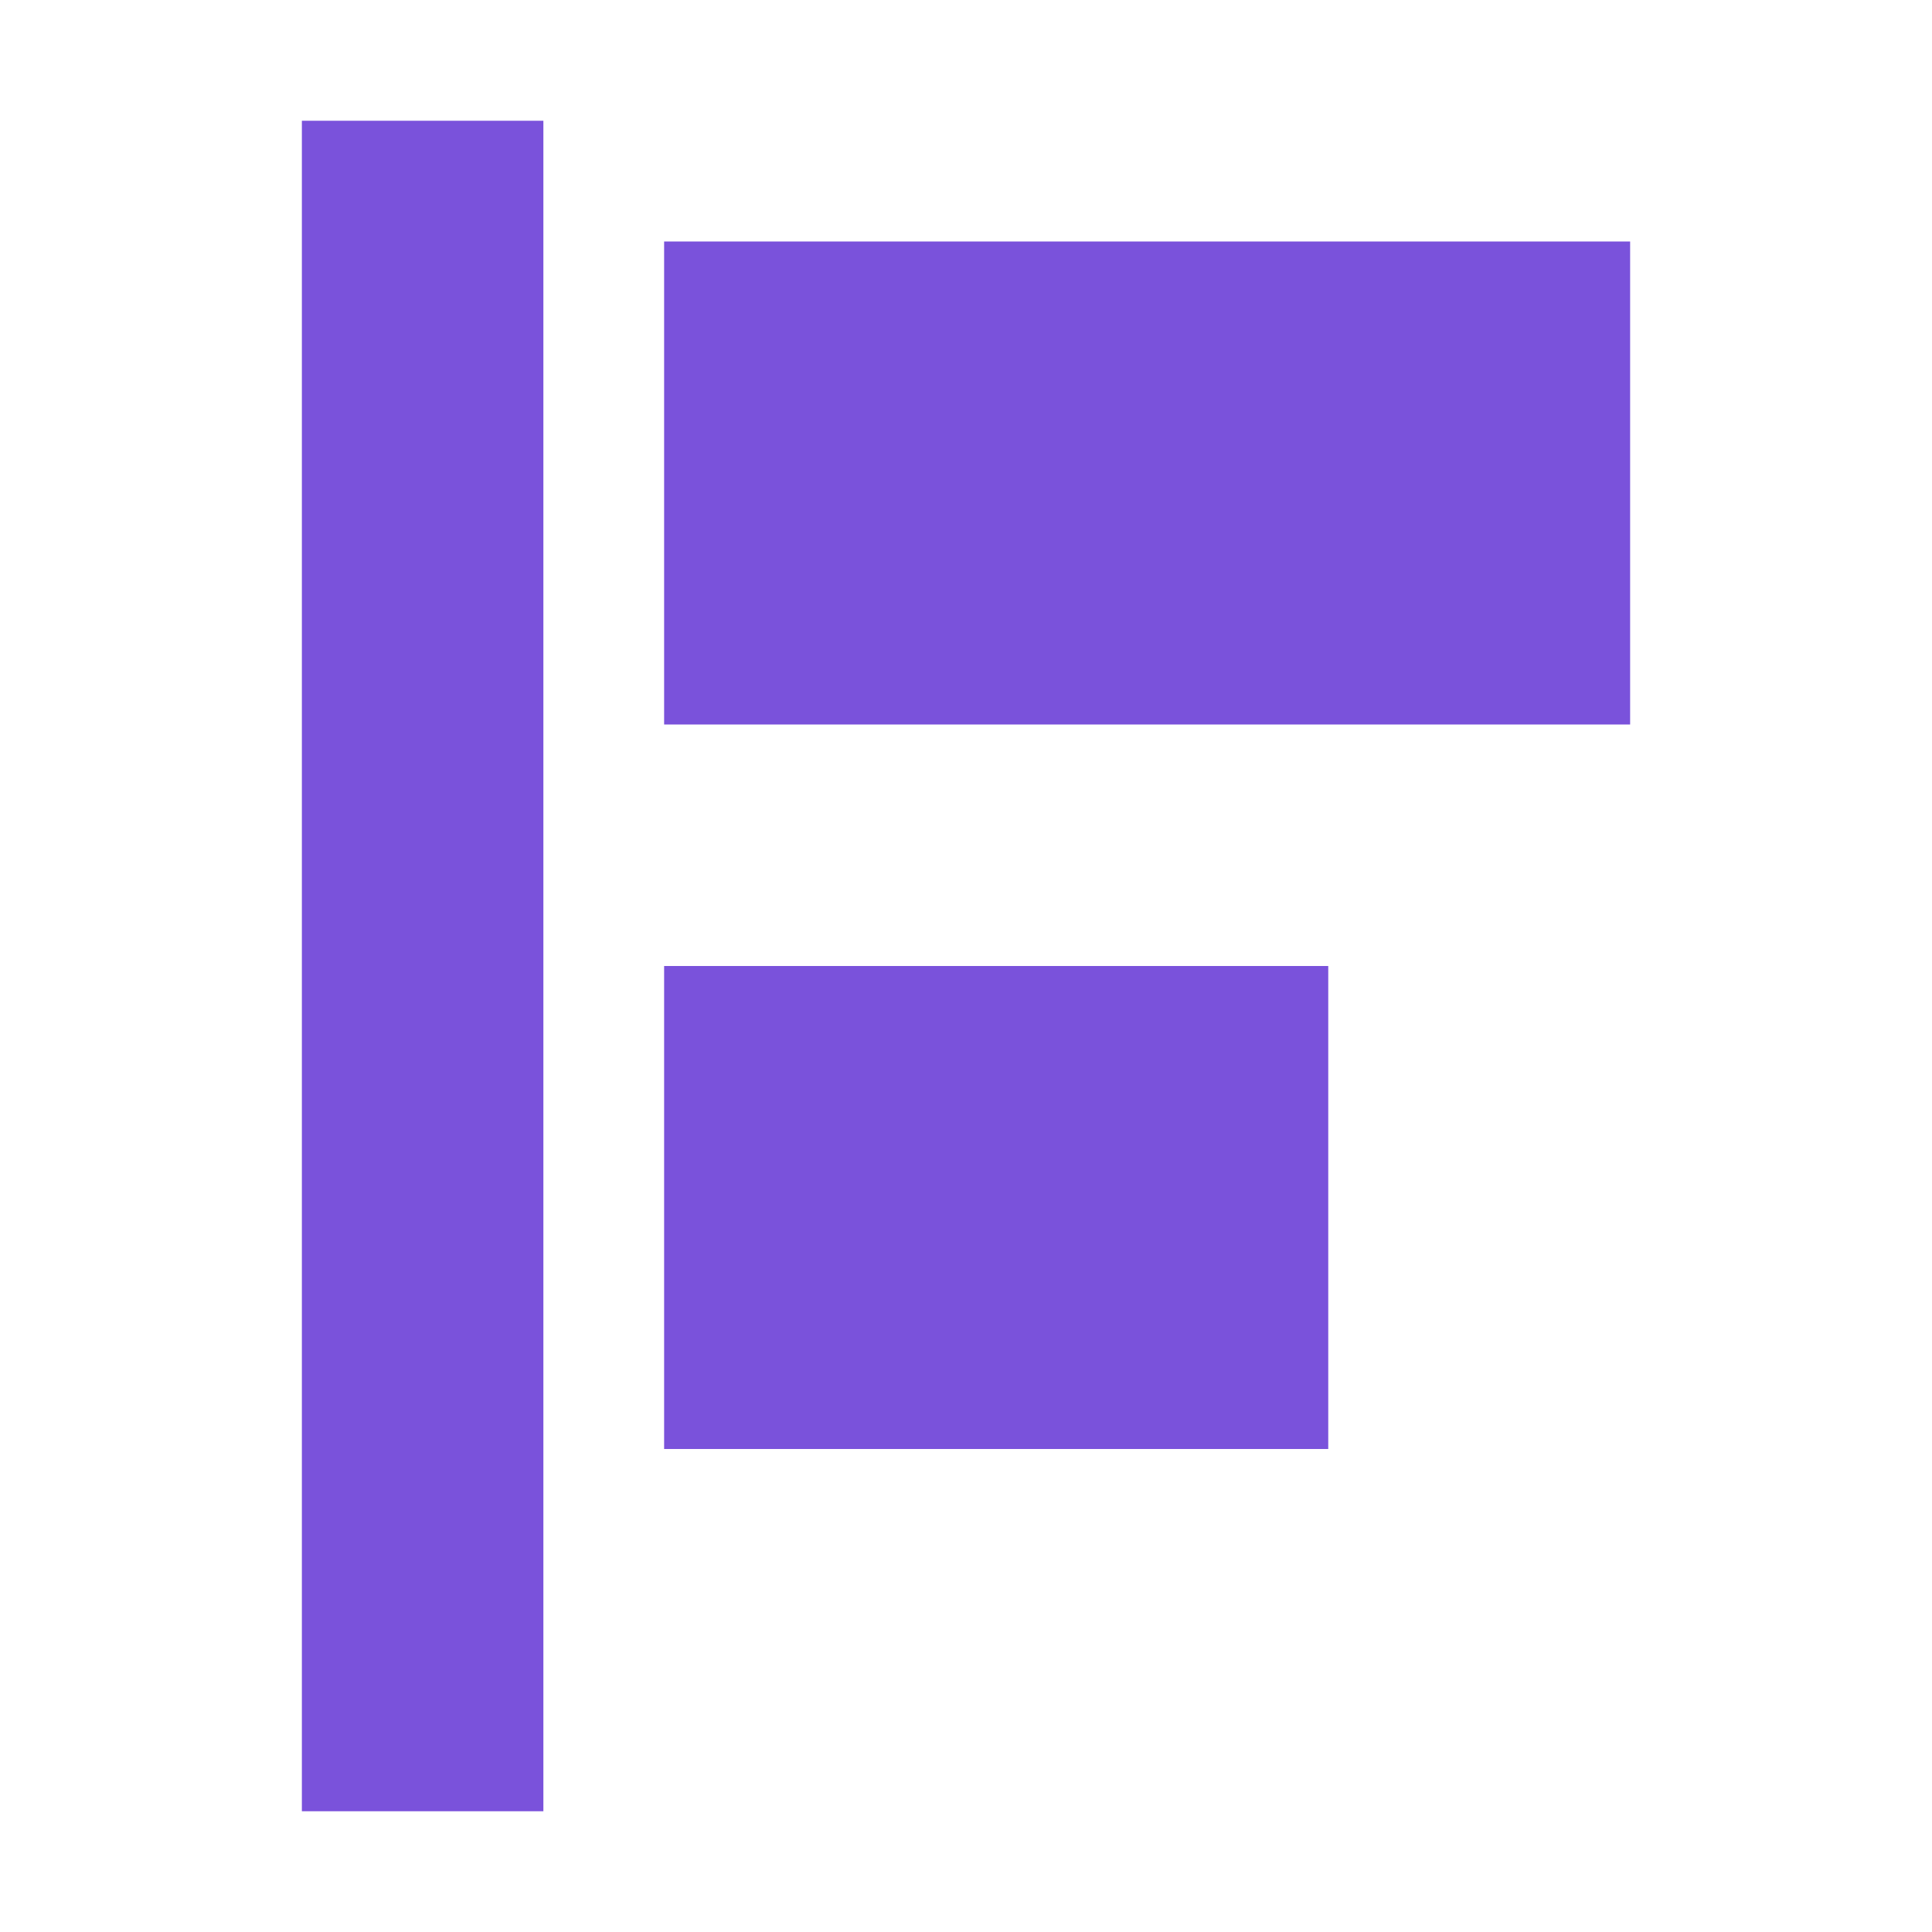
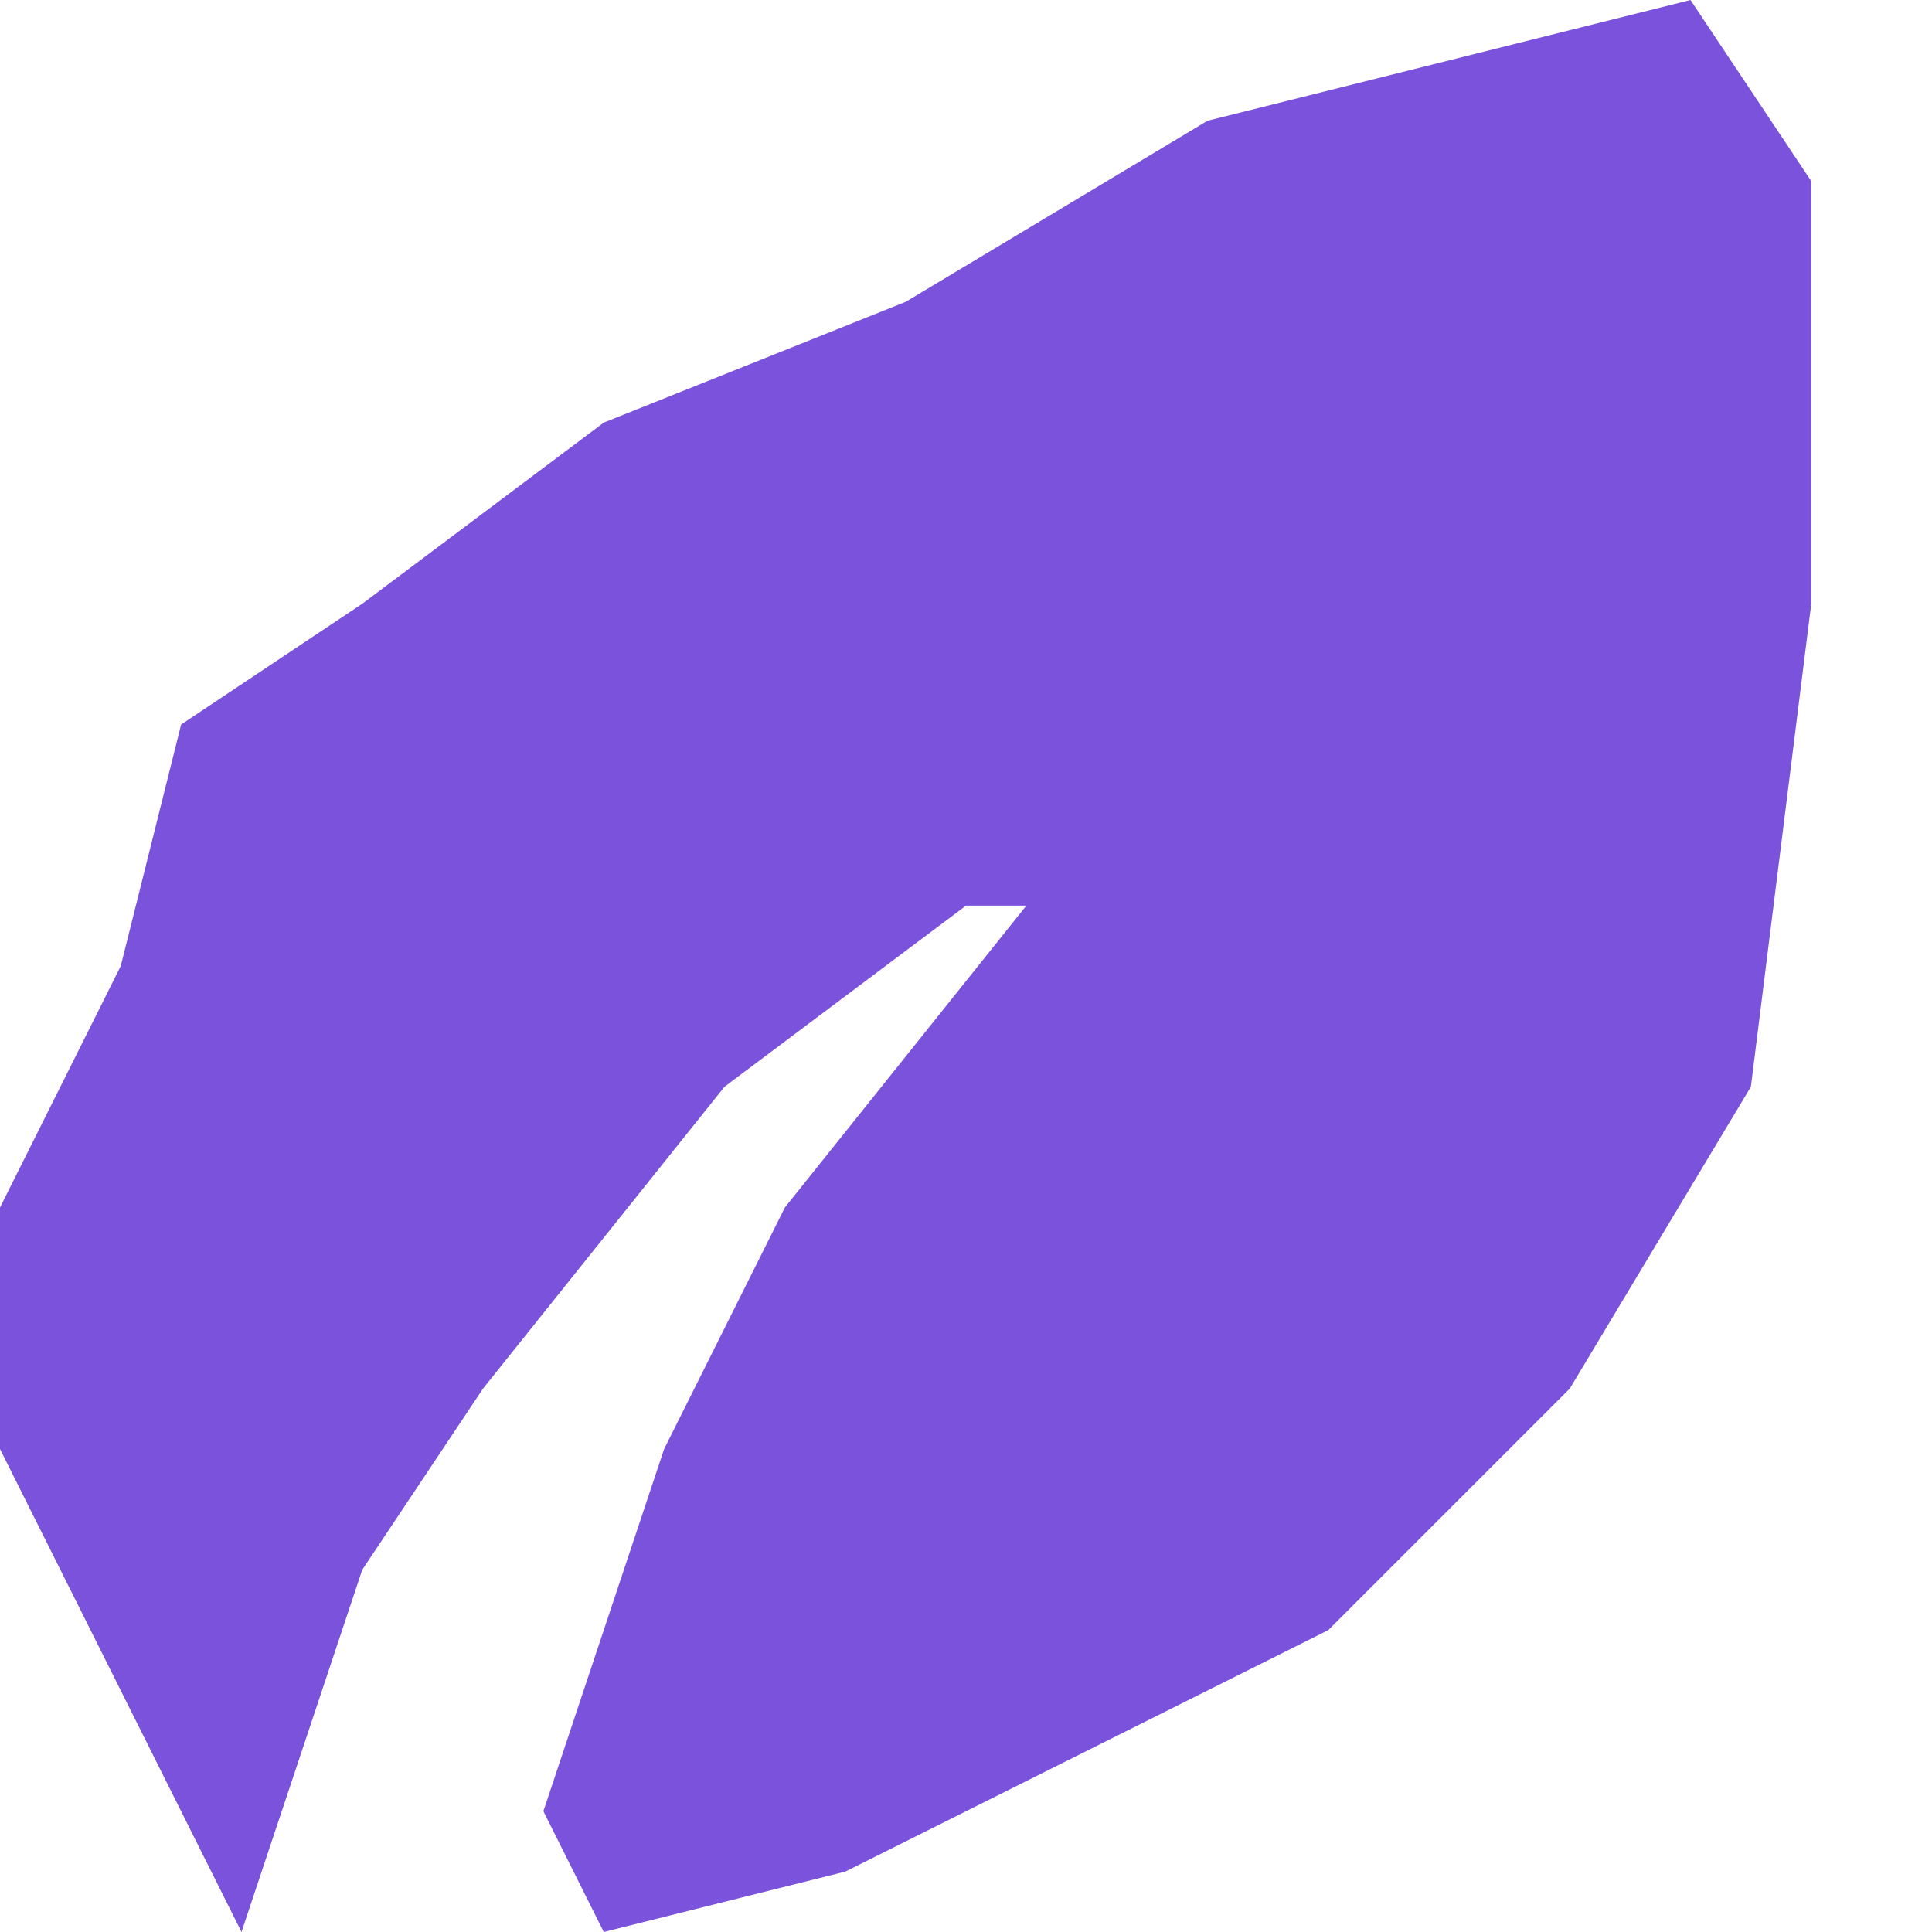
<svg xmlns="http://www.w3.org/2000/svg" viewBox="0 0 32 32" width="32" height="32" role="img" aria-label="Fintor">
-   <rect x="5" y="2" width="4" height="28" fill="#7a52db" />
-   <rect x="11" y="4" width="16" height="8" fill="#7a52db" />
-   <rect x="11" y="16" width="11" height="8" fill="#7a52db" />
+   <polygon points="28,0 30,3 30,10 29,18 26,23 22,27 18,29 14,31 10,32 9,30 11,24 13,20 17,15 16,15 12,18 8,23 6,26 5,29 4,32 2,28 0,24 0,20 2,16 3,12 6,10 10,7 15,5 20,2 24,1" fill="#7a52db" />
</svg>
